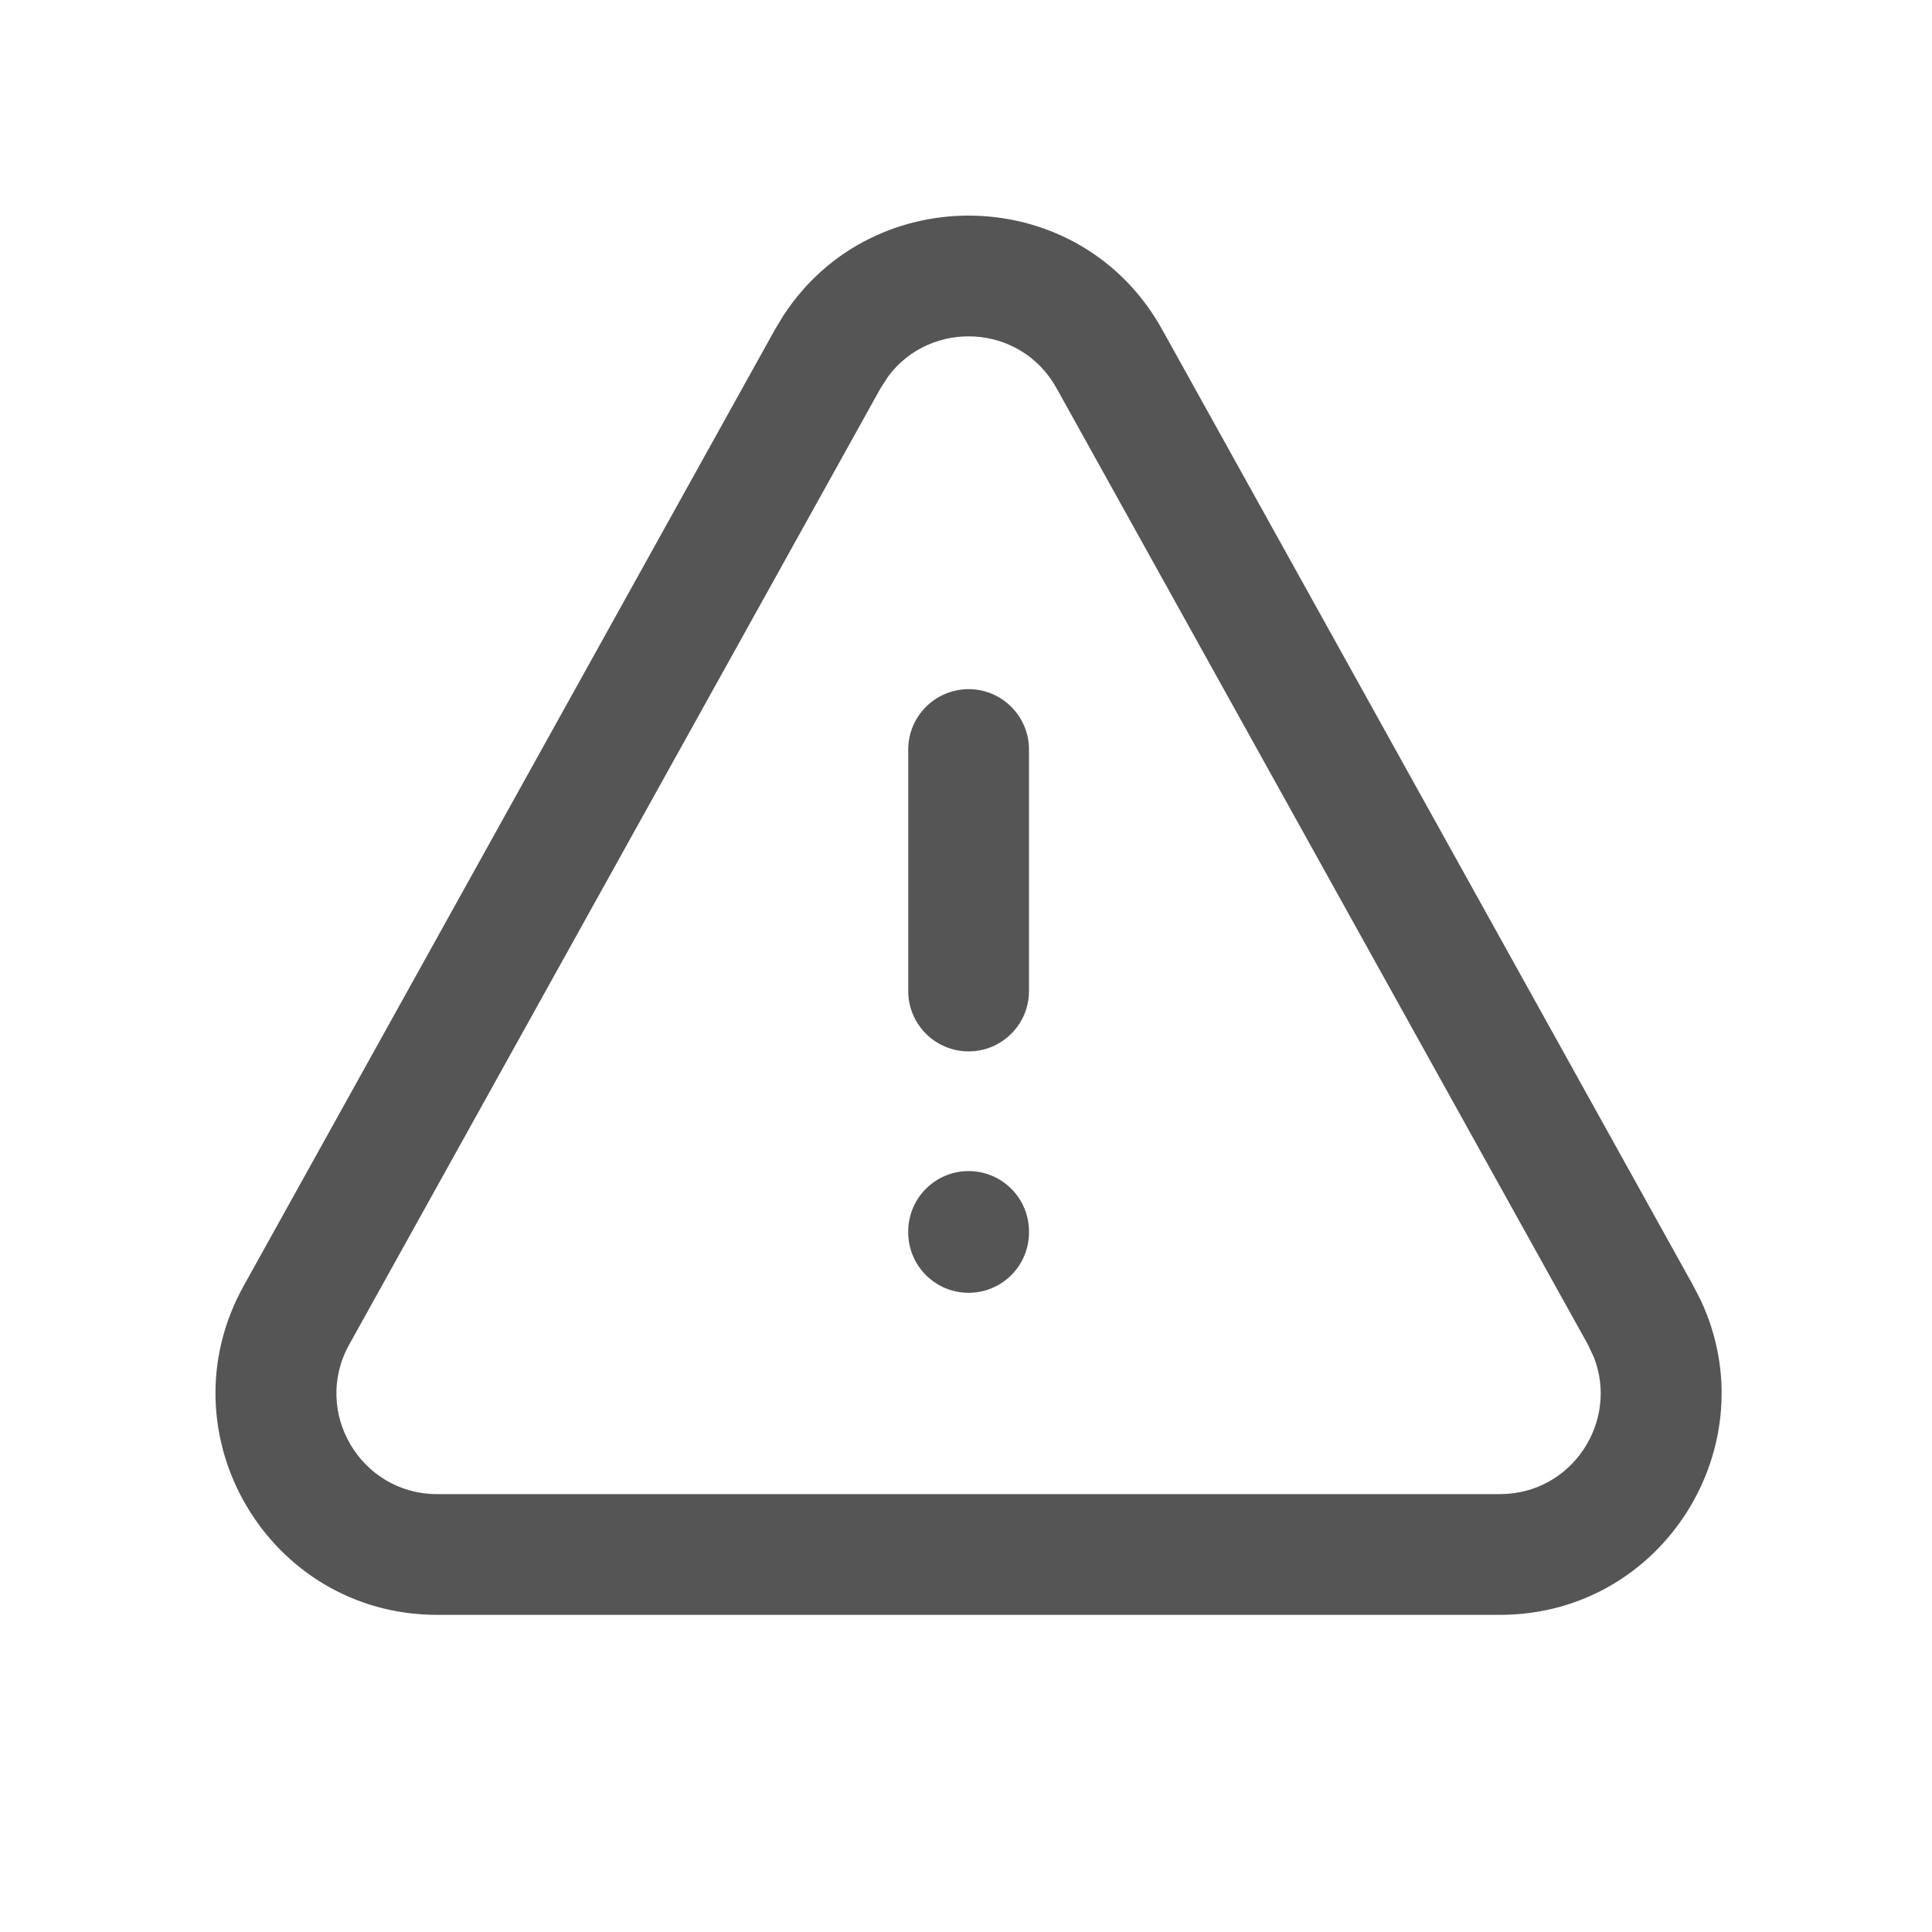
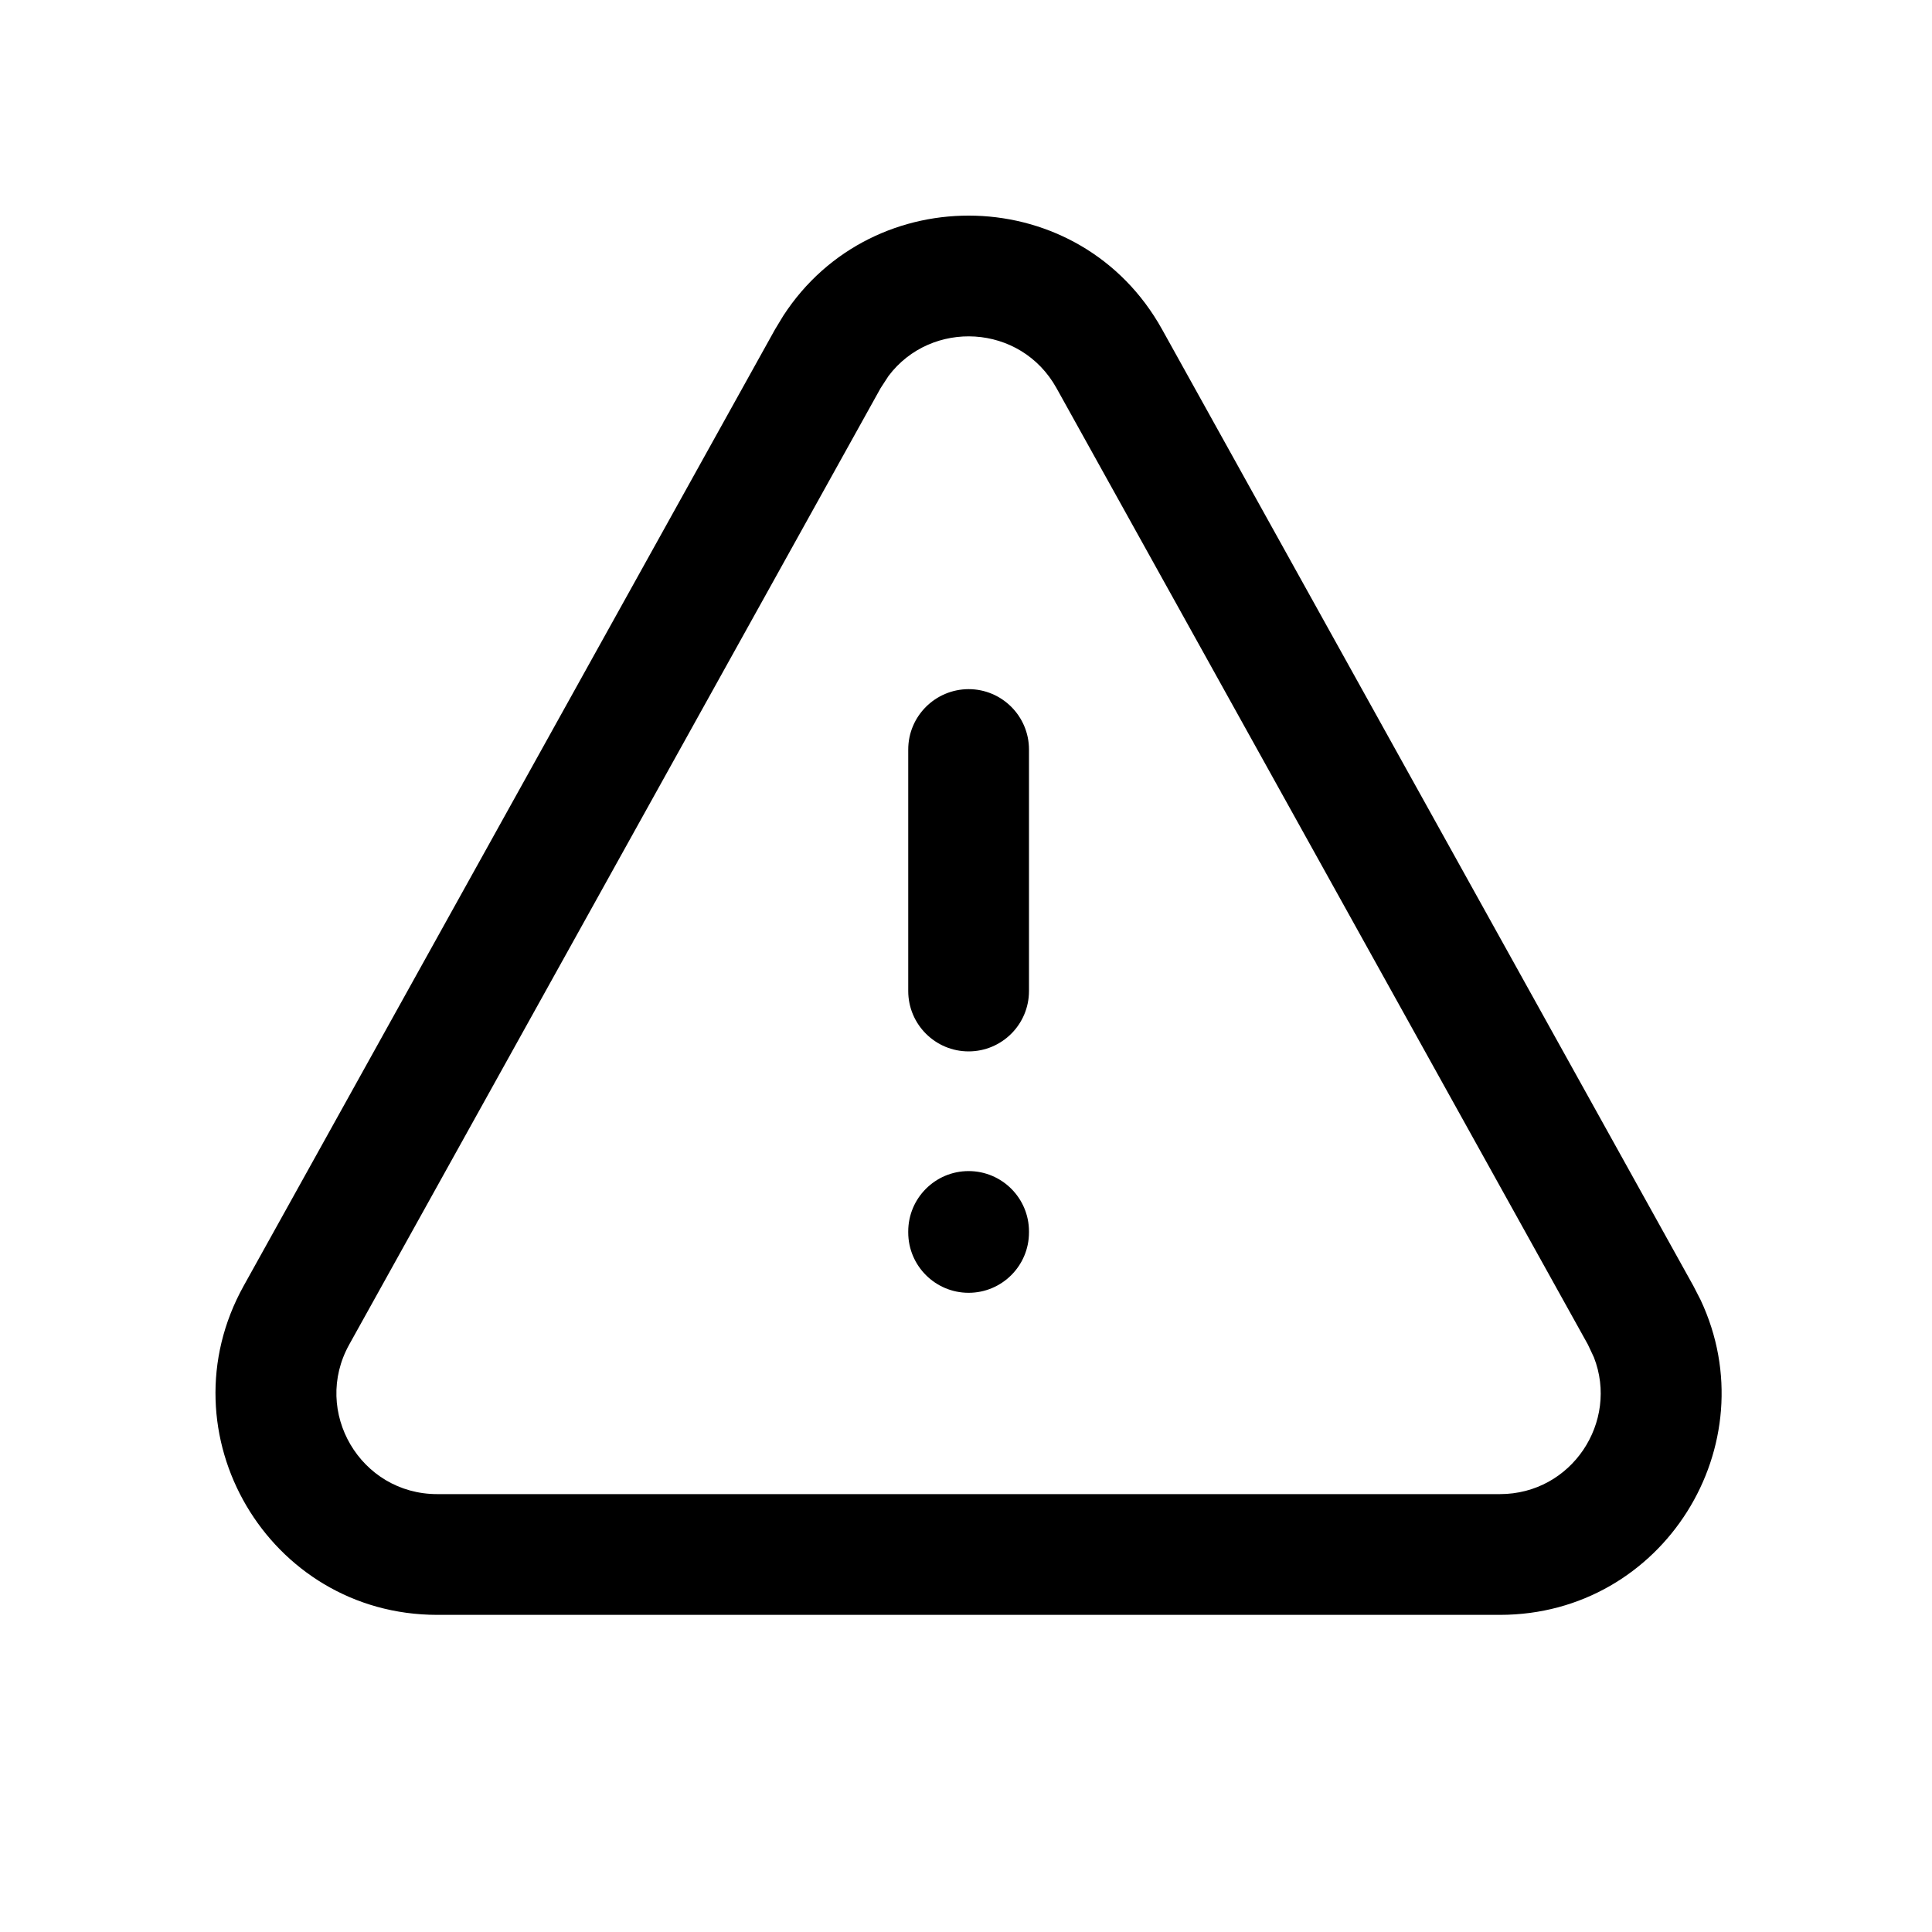
<svg xmlns="http://www.w3.org/2000/svg" width="20" height="20" viewBox="0 0 20 20" fill="none">
-   <path d="M8.109 3.268C9.036 1.841 11.184 1.888 12.03 3.41L17.53 13.312L17.604 13.456C18.31 14.955 17.22 16.717 15.527 16.717H4.526C2.778 16.717 1.674 14.839 2.522 13.312L8.023 3.41L8.109 3.268ZM10.937 4.018C10.565 3.348 9.639 3.306 9.198 3.892L9.116 4.018L3.615 13.919C3.229 14.613 3.731 15.467 4.526 15.467H15.527C16.272 15.467 16.76 14.717 16.5 14.051L16.438 13.919L10.937 4.018ZM9.402 12.758V12.748C9.402 12.403 9.682 12.123 10.027 12.123C10.372 12.123 10.652 12.403 10.652 12.748V12.758C10.652 13.103 10.372 13.383 10.027 13.383C9.682 13.383 9.402 13.103 9.402 12.758ZM9.402 10.259V7.759C9.402 7.414 9.682 7.135 10.027 7.134C10.372 7.134 10.652 7.414 10.652 7.759V10.259C10.652 10.604 10.372 10.884 10.027 10.884C9.682 10.884 9.402 10.604 9.402 10.259Z" fill="#555555" />
+   <path d="M8.109 3.268C9.036 1.841 11.184 1.888 12.03 3.41L17.53 13.312L17.604 13.456C18.31 14.955 17.22 16.717 15.527 16.717H4.526C2.778 16.717 1.674 14.839 2.522 13.312L8.023 3.41L8.109 3.268ZM10.937 4.018C10.565 3.348 9.639 3.306 9.198 3.892L9.116 4.018L3.615 13.919C3.229 14.613 3.731 15.467 4.526 15.467H15.527C16.272 15.467 16.76 14.717 16.5 14.051L16.438 13.919L10.937 4.018ZM9.402 12.758V12.748C9.402 12.403 9.682 12.123 10.027 12.123C10.372 12.123 10.652 12.403 10.652 12.748V12.758C10.652 13.103 10.372 13.383 10.027 13.383C9.682 13.383 9.402 13.103 9.402 12.758ZM9.402 10.259V7.759C9.402 7.414 9.682 7.135 10.027 7.134C10.372 7.134 10.652 7.414 10.652 7.759V10.259C10.652 10.604 10.372 10.884 10.027 10.884C9.682 10.884 9.402 10.604 9.402 10.259Z" fill="currentColor" />
</svg>
